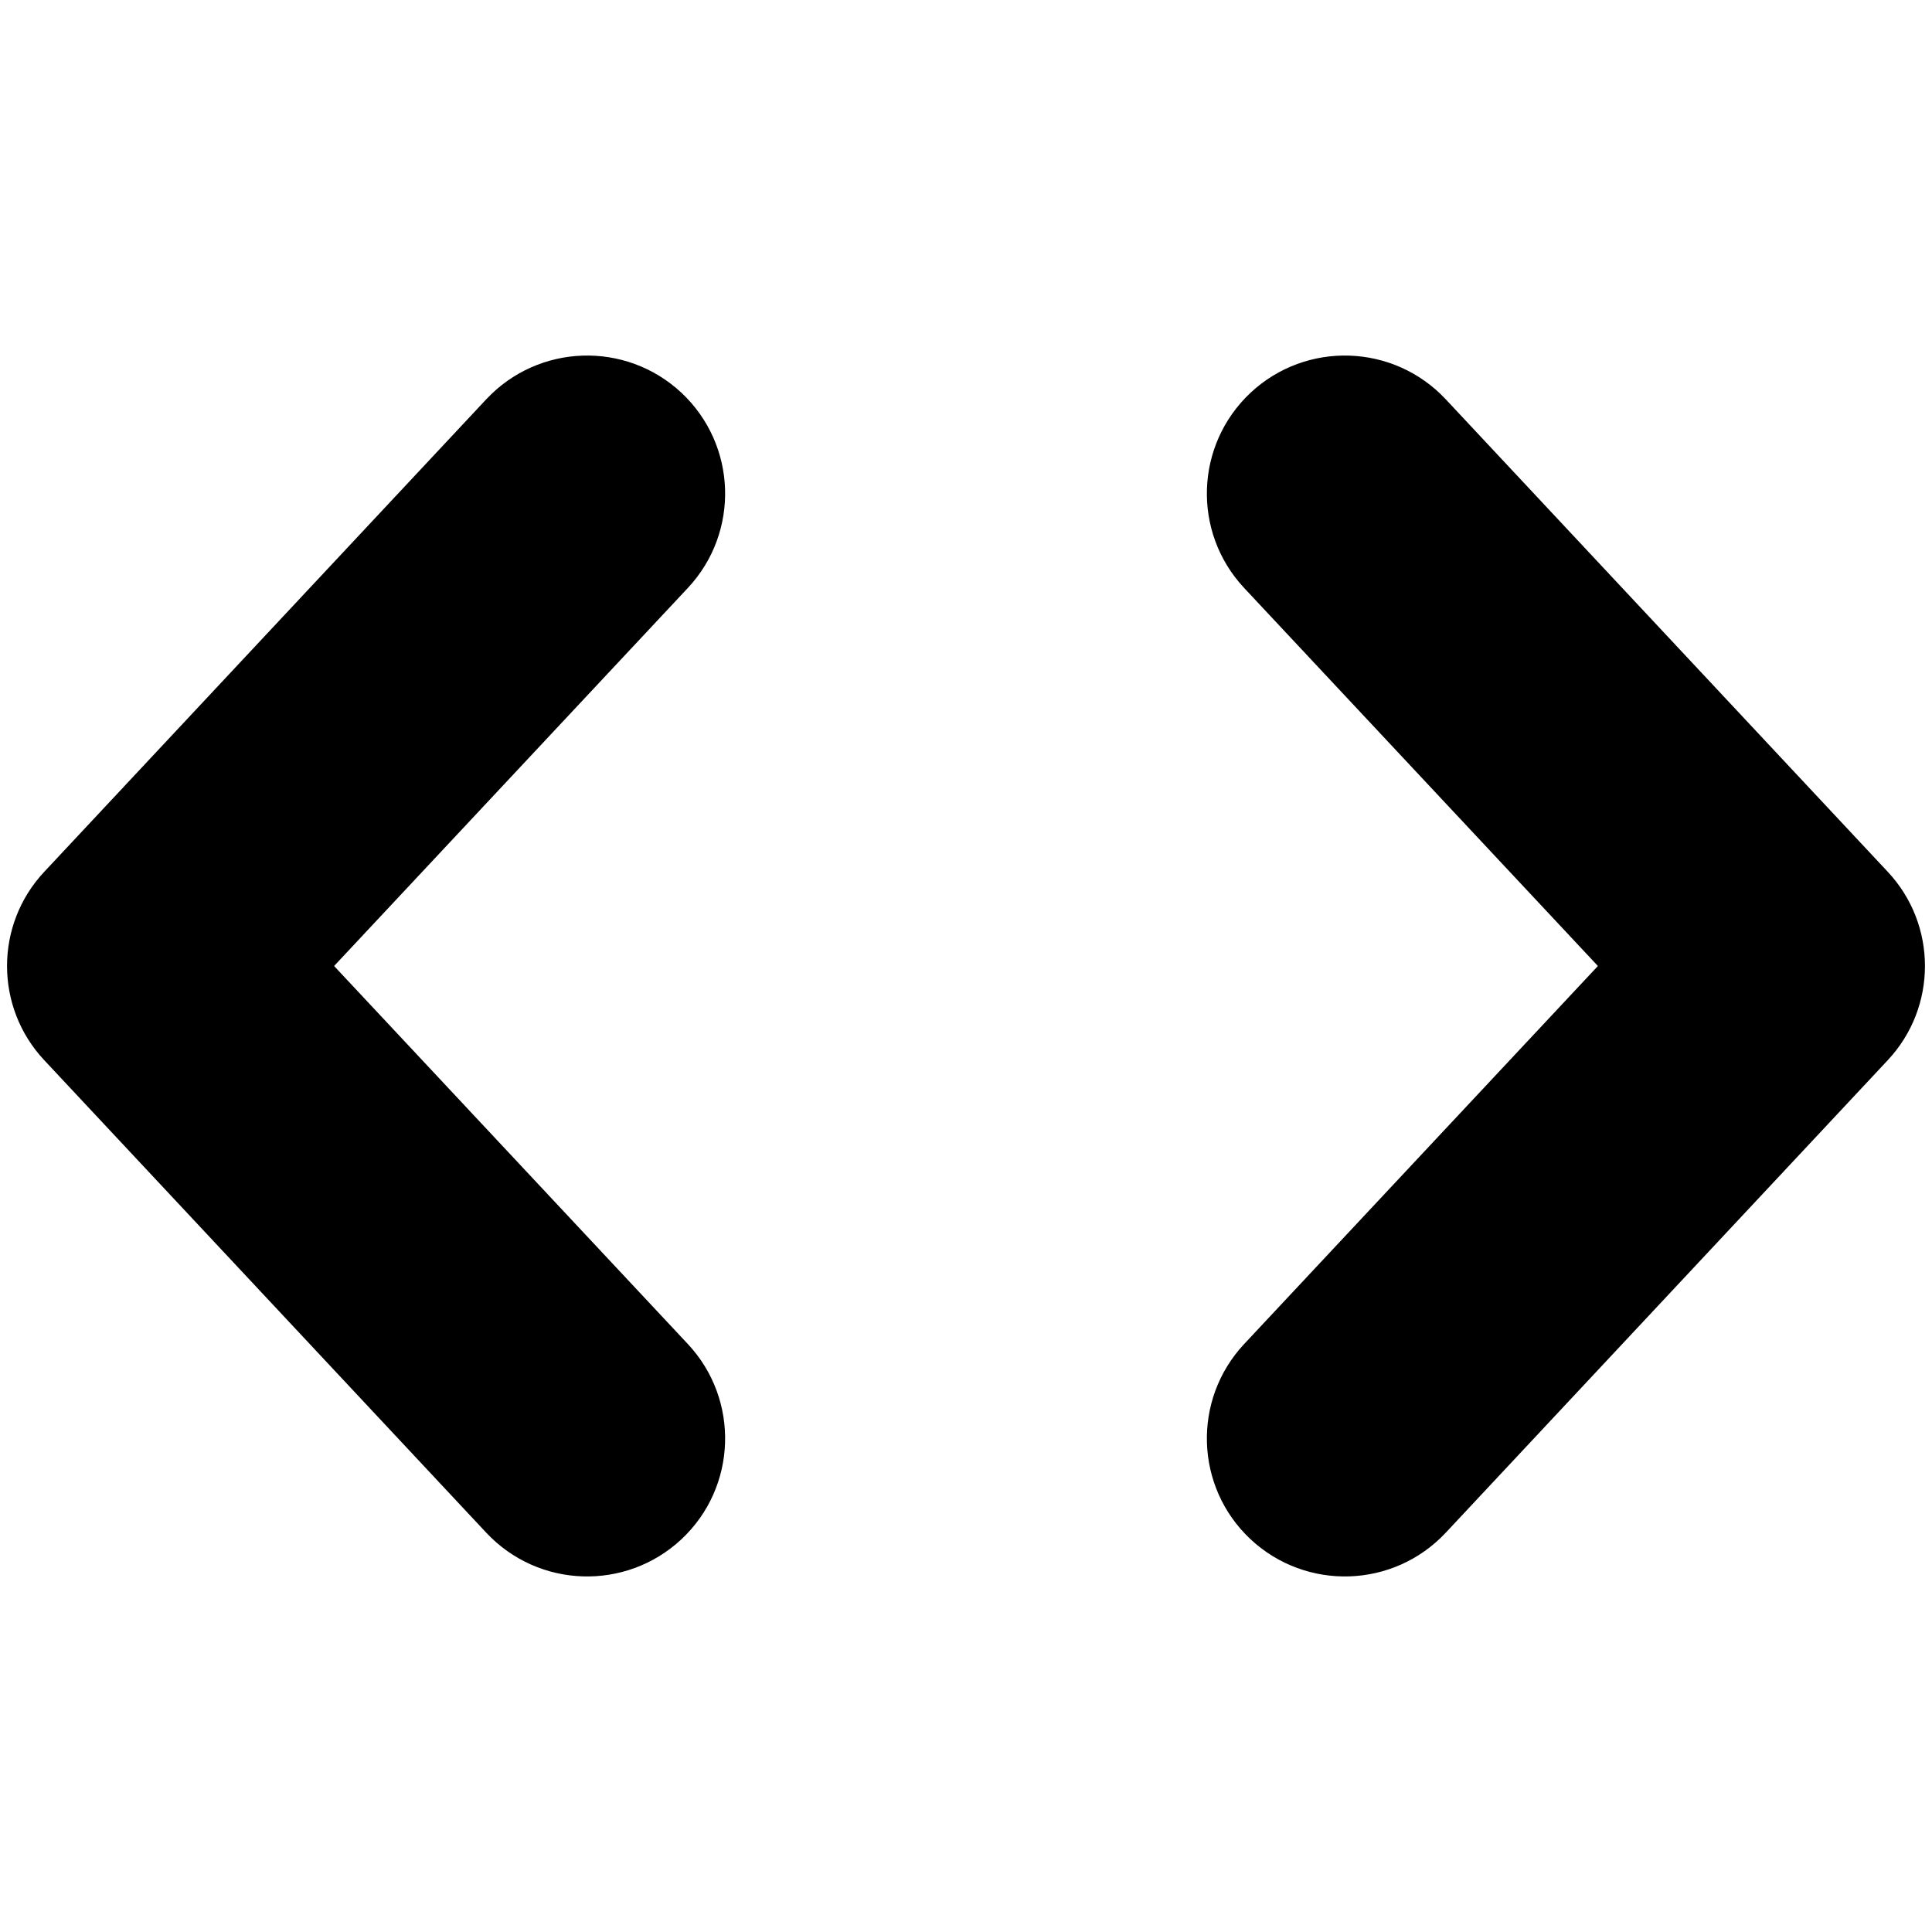
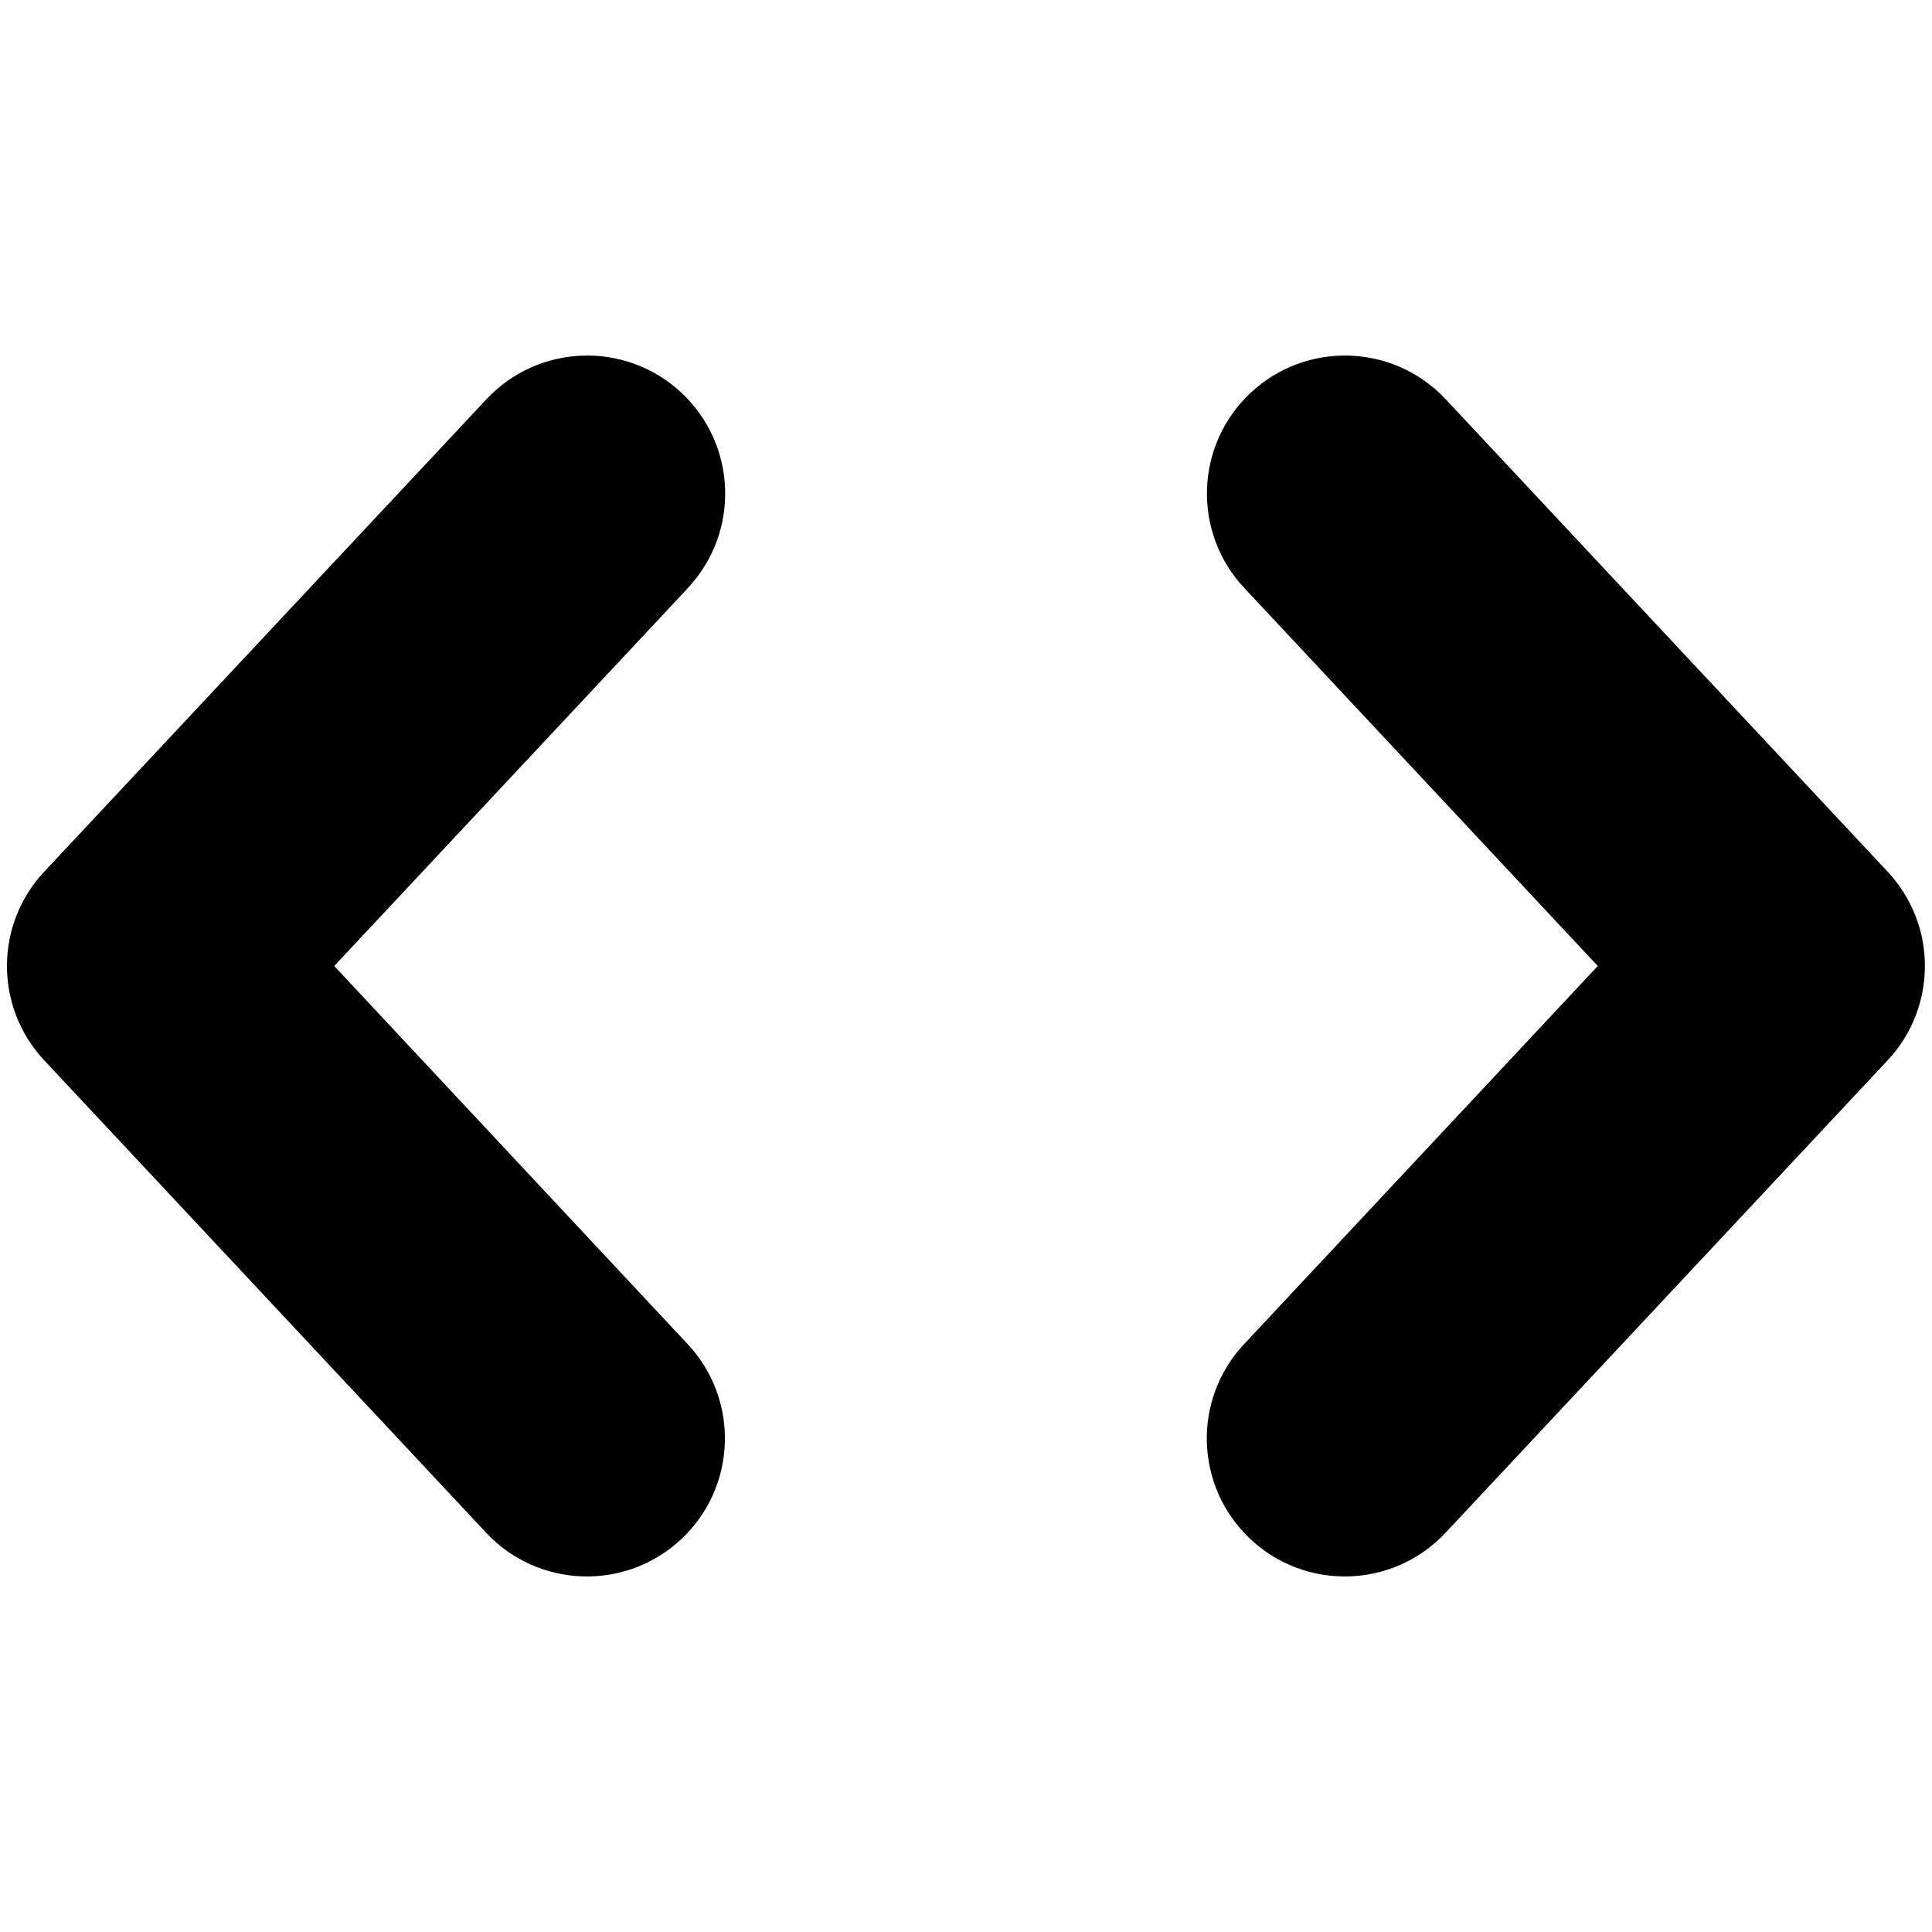
<svg xmlns="http://www.w3.org/2000/svg" viewBox="0 0 14 14">
-   <path fill-rule="evenodd" d="M10.476 2.893C10.098 2.49 9.466 2.469 9.062 2.846C8.659 3.224 8.638 3.856 9.015 4.26L11.579 7L9.015 9.74C8.638 10.144 8.659 10.777 9.062 11.154C9.466 11.531 10.098 11.51 10.476 11.107L13.679 7.683C14.039 7.299 14.039 6.701 13.679 6.317L10.476 2.893ZM4.985 4.26C5.362 3.856 5.341 3.224 4.938 2.846C4.534 2.469 3.902 2.49 3.524 2.893L0.321 6.317C-0.039 6.701 -0.039 7.299 0.321 7.683L3.524 11.107C3.902 11.51 4.534 11.531 4.938 11.154C5.341 10.777 5.362 10.144 4.985 9.74L2.421 7L4.985 4.26Z" clip-rule="evenodd" />
+   <path fill-rule="evenodd" d="M10.476 2.893a1 1 0 1 0-1.46 1.367L11.578 7 9.015 9.74a1 1 0 0 0 1.46 1.367l3.204-3.424a1 1 0 0 0 0-1.366l-3.203-3.424zM4.985 4.26a1 1 0 1 0-1.46-1.367L.32 6.317a1 1 0 0 0 0 1.366l3.203 3.424a1 1 0 1 0 1.46-1.367L2.422 7l2.564-2.74z" clip-rule="evenodd" />
</svg>
